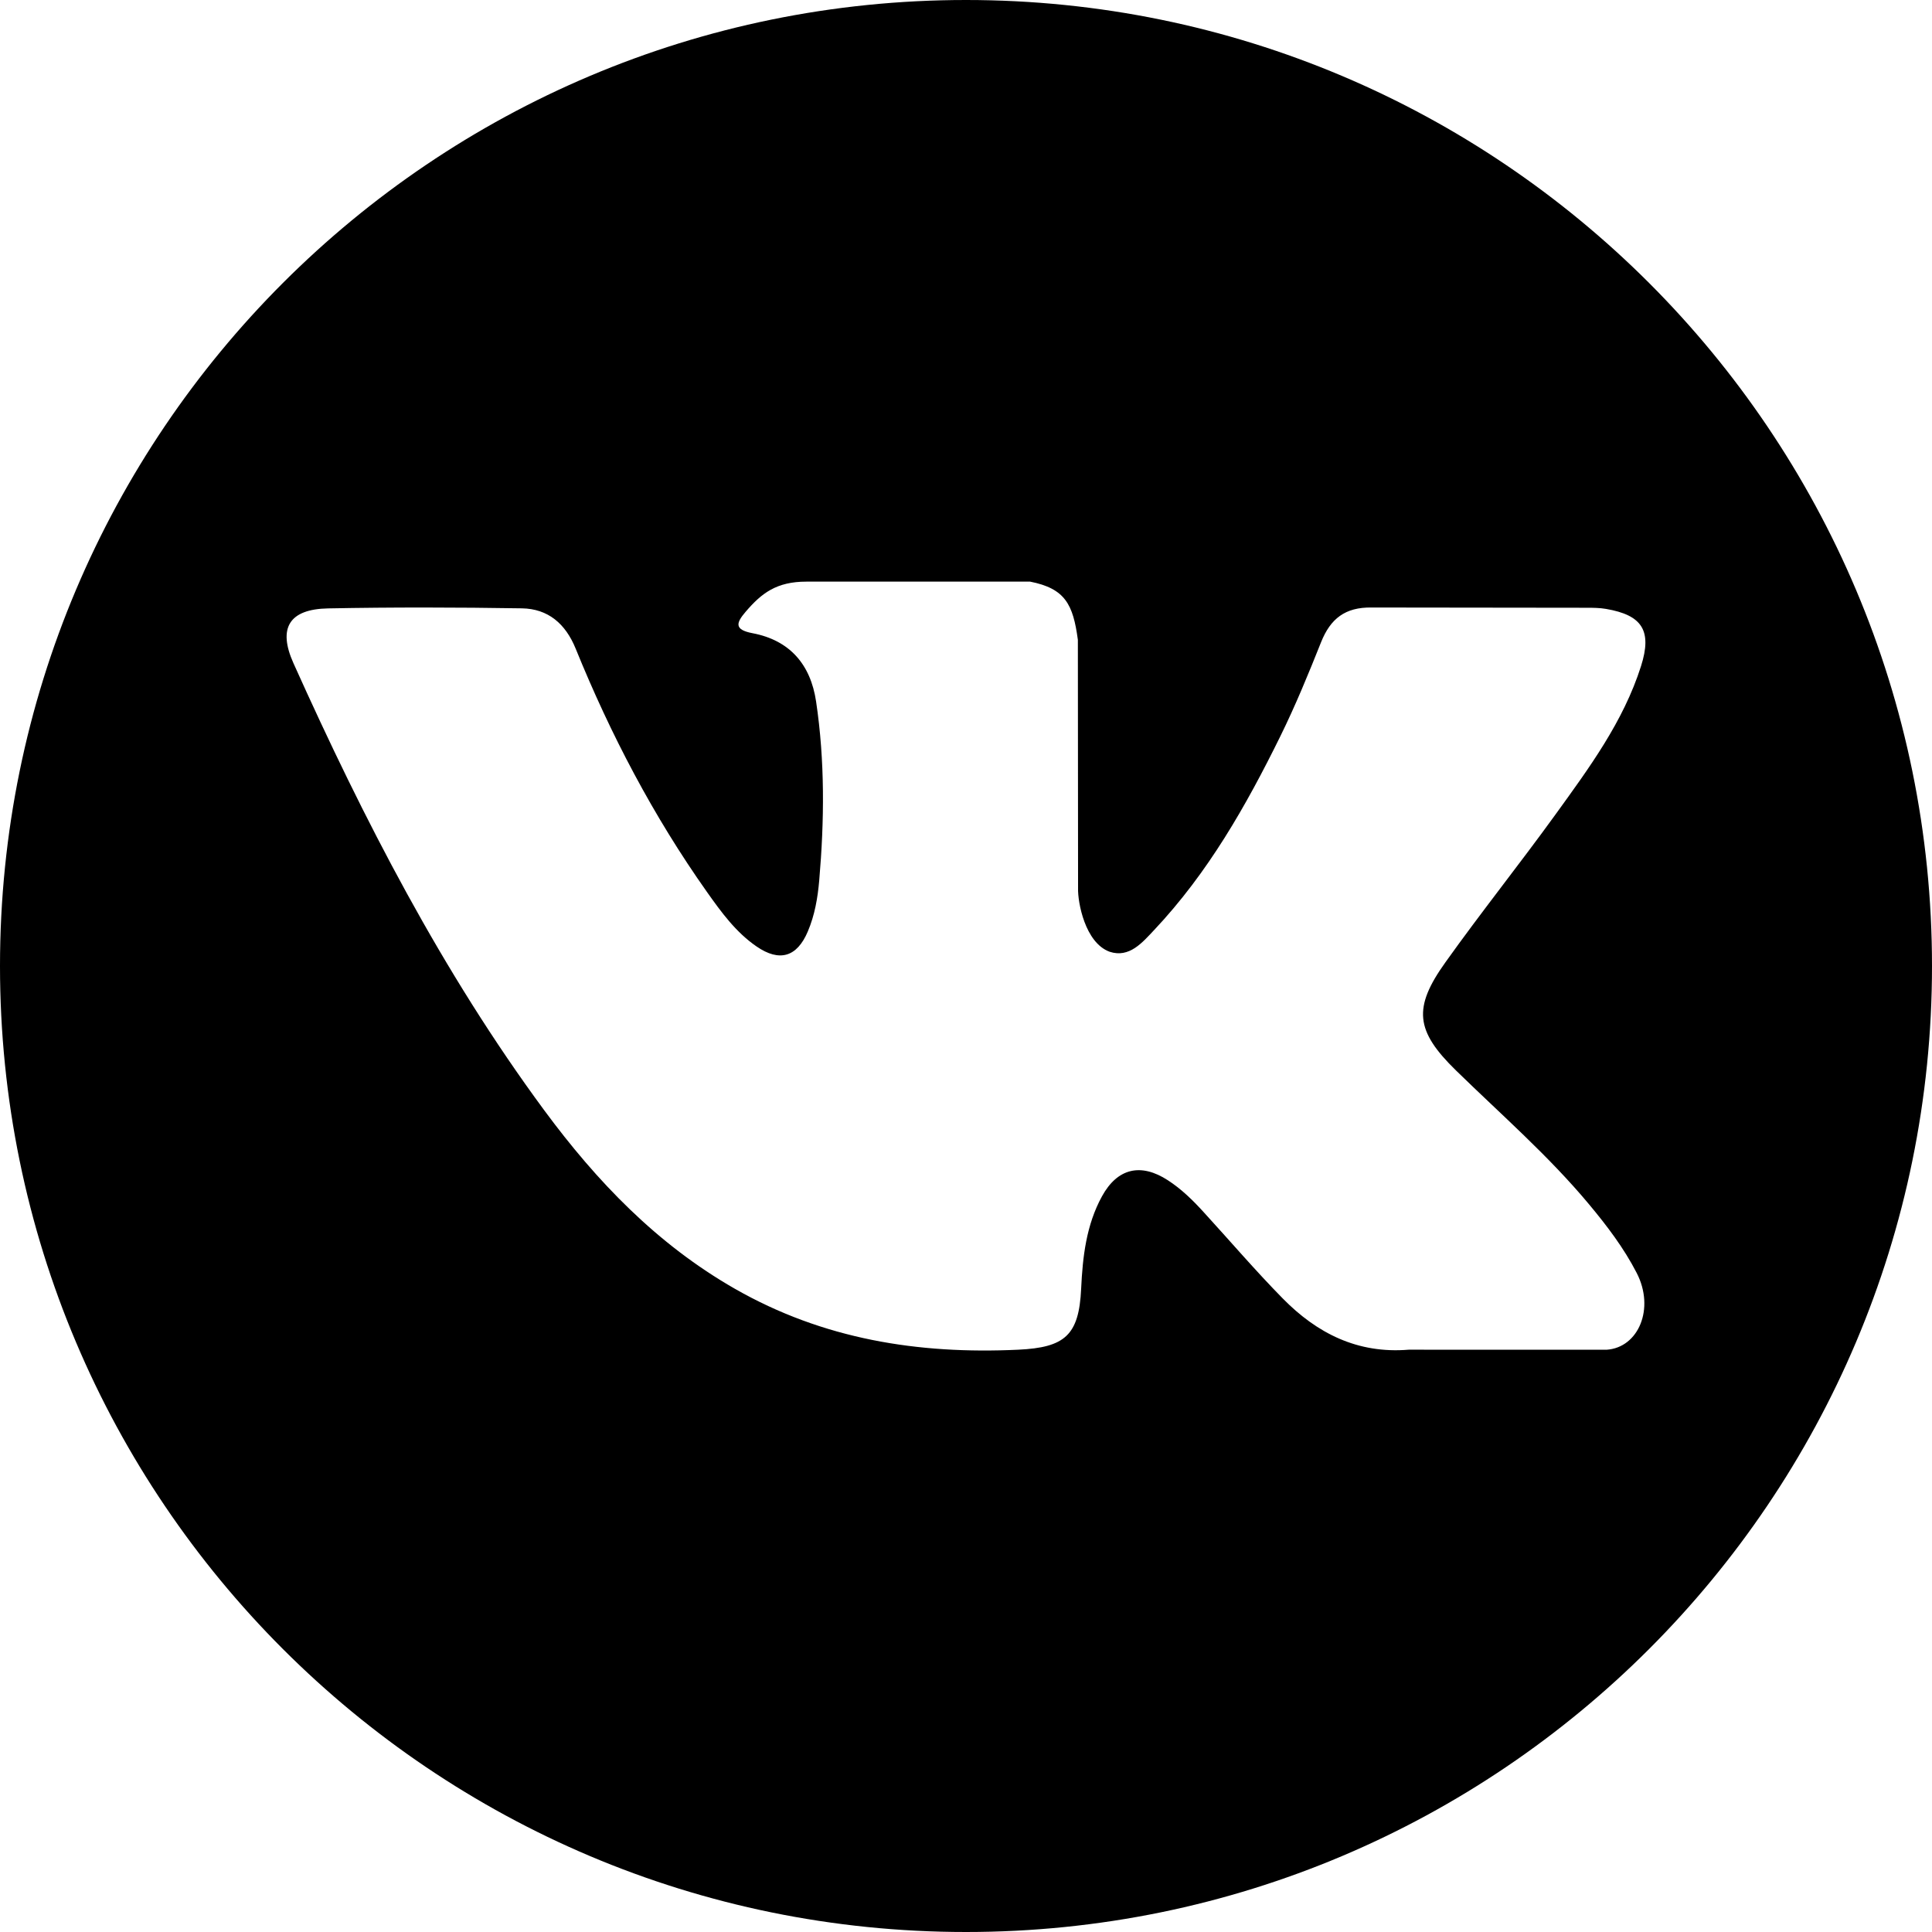
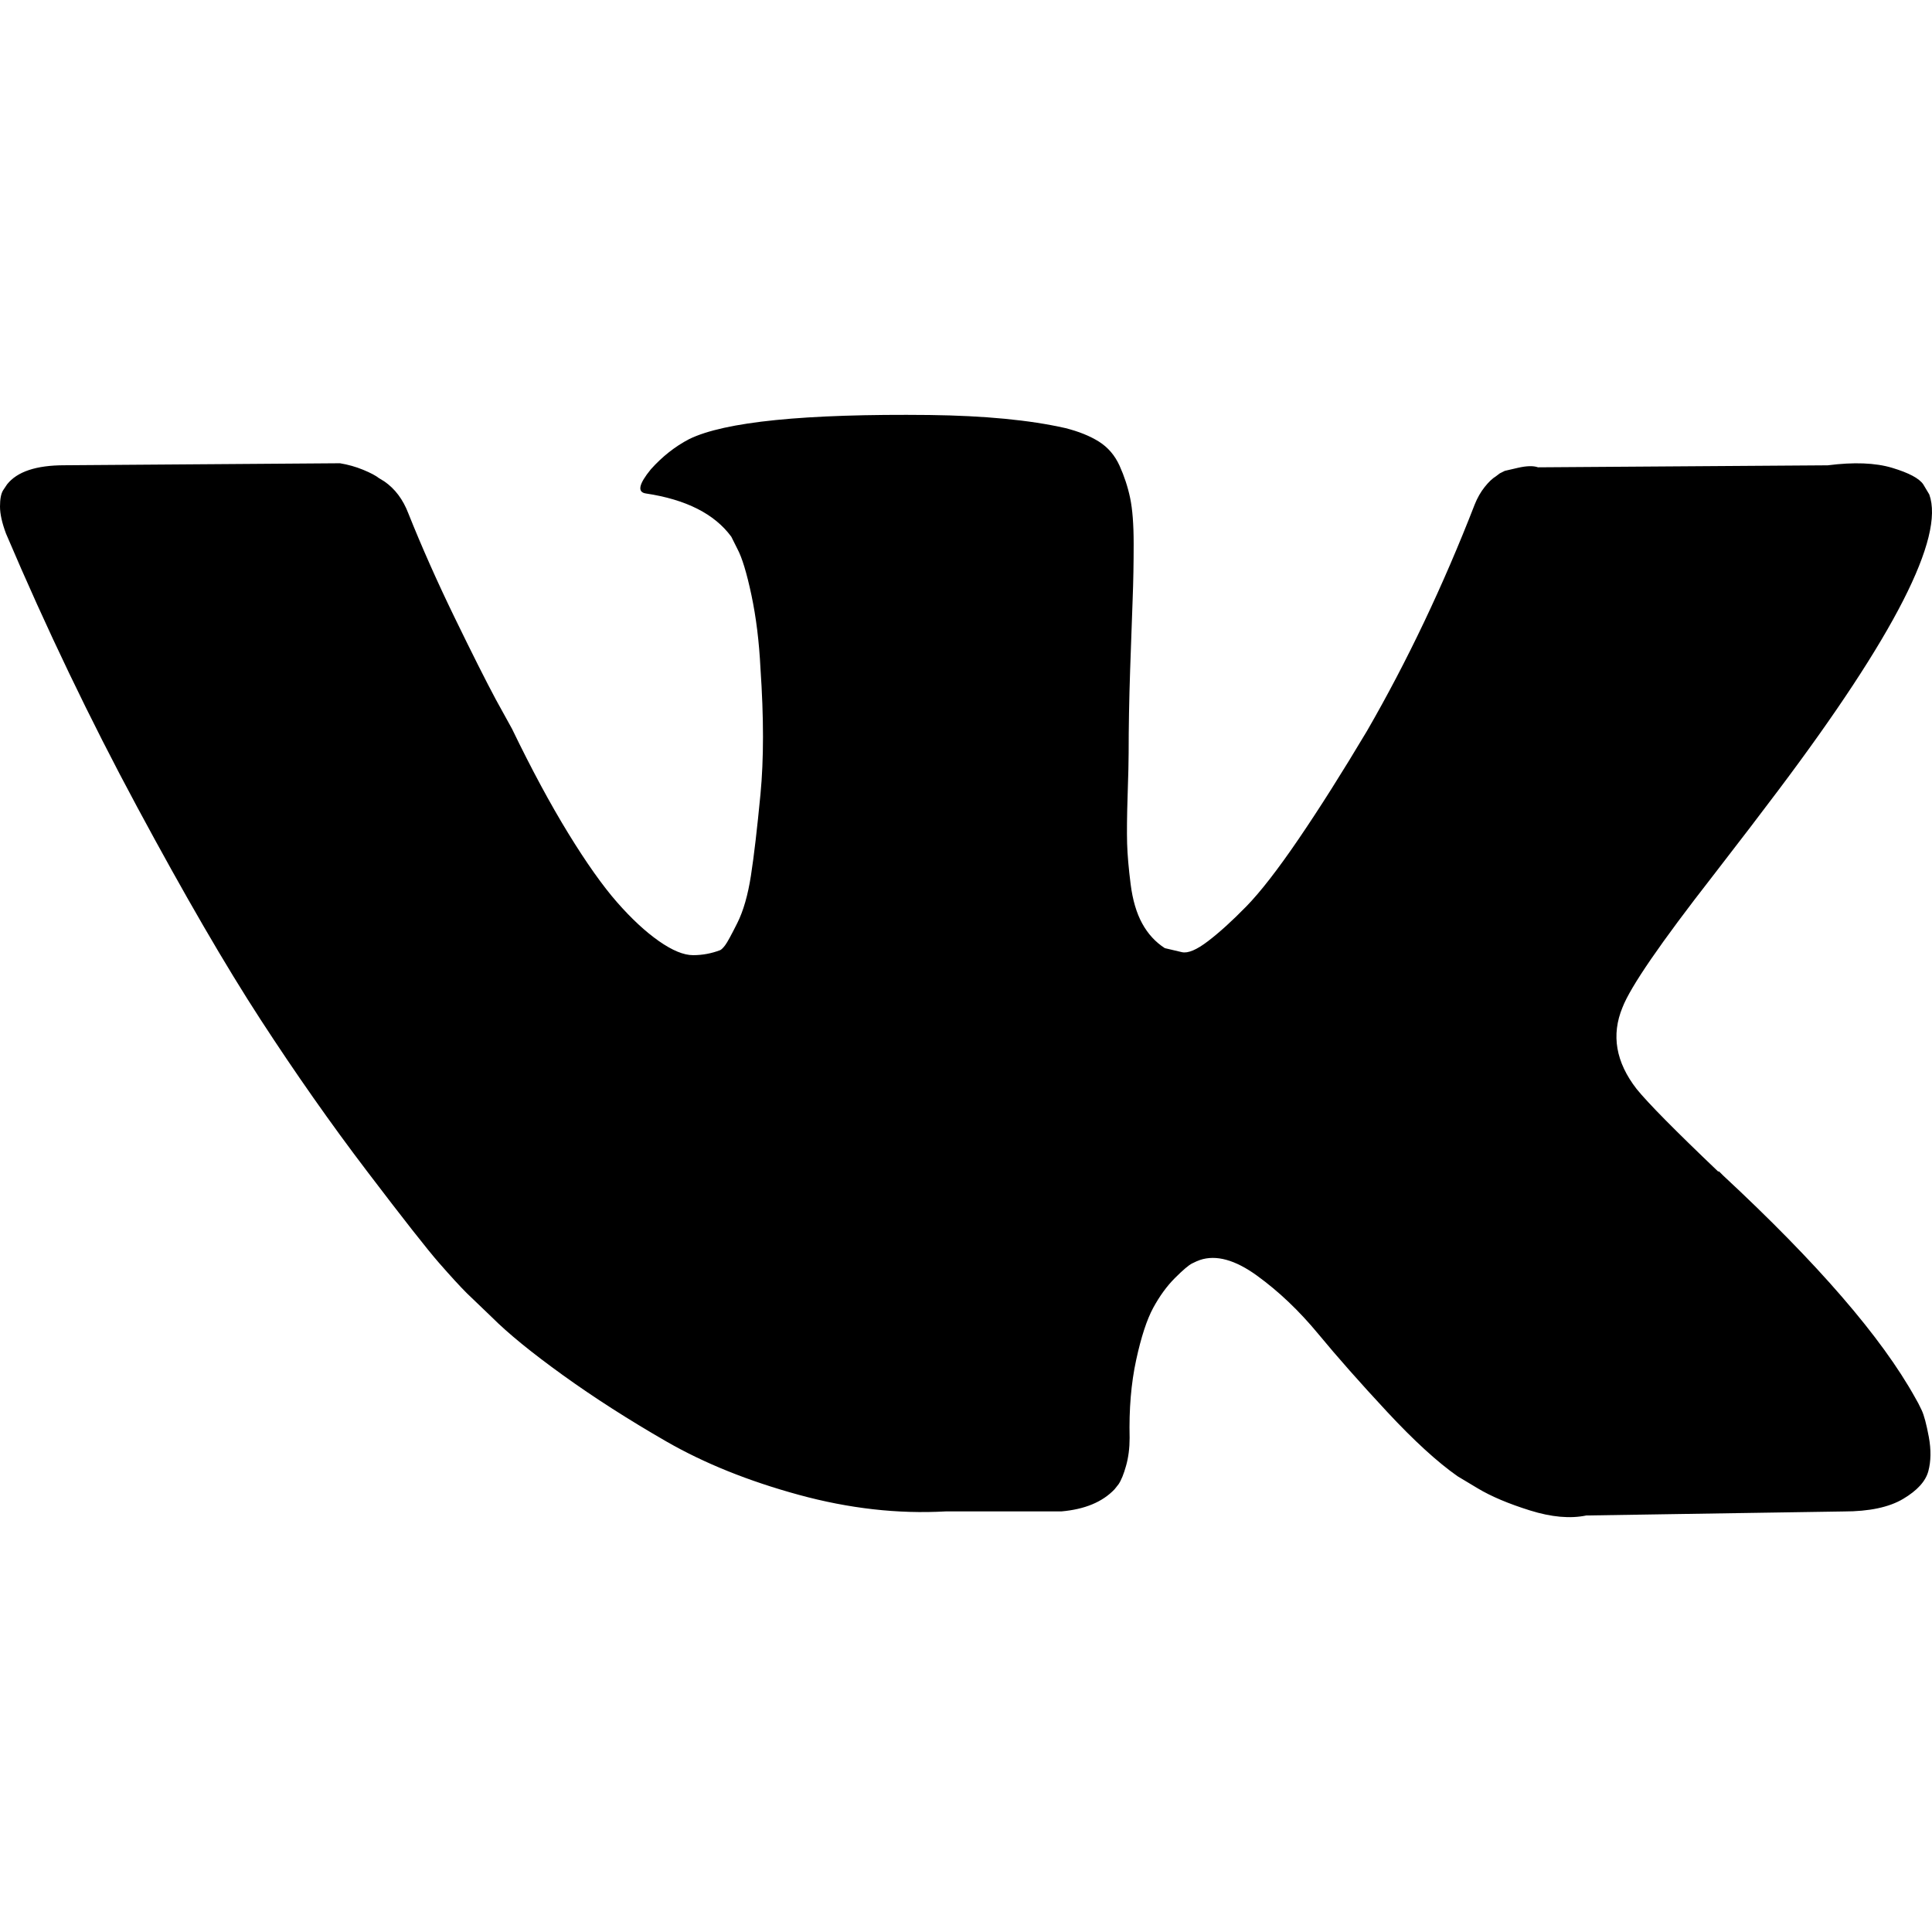
- <svg xmlns="http://www.w3.org/2000/svg" version="1.1" id="Capa_1" x="0px" y="0px" viewBox="0 0 97.75 97.75" style="enable-background:new 0 0 97.75 97.75;" xml:space="preserve">
+ <svg xmlns="http://www.w3.org/2000/svg" version="1.1" id="Icon_Vk" x="0px" y="0px" viewBox="0 0 548.358 548.358" style="enable-background:new 0 0 548.358 548.358;" xml:space="preserve">
  <g>
-     <path d="M48.875,0C21.883,0,0,21.882,0,48.875S21.883,97.75,48.875,97.75S97.75,75.868,97.75,48.875S75.867,0,48.875,0z    M73.667,54.161c2.278,2.225,4.688,4.319,6.733,6.774c0.906,1.086,1.76,2.209,2.41,3.472c0.928,1.801,0.09,3.776-1.522,3.883   l-10.013-0.002c-2.586,0.214-4.644-0.829-6.379-2.597c-1.385-1.409-2.67-2.914-4.004-4.371c-0.545-0.598-1.119-1.161-1.803-1.604   c-1.365-0.888-2.551-0.616-3.333,0.81c-0.797,1.451-0.979,3.059-1.055,4.674c-0.109,2.361-0.821,2.978-3.19,3.089   c-5.062,0.237-9.865-0.531-14.329-3.083c-3.938-2.251-6.986-5.428-9.642-9.025c-5.172-7.012-9.133-14.708-12.692-22.625   c-0.801-1.783-0.215-2.737,1.752-2.774c3.268-0.063,6.536-0.055,9.804-0.003c1.33,0.021,2.21,0.782,2.721,2.037   c1.766,4.345,3.931,8.479,6.644,12.313c0.723,1.021,1.461,2.039,2.512,2.76c1.16,0.796,2.044,0.533,2.591-0.762   c0.35-0.823,0.501-1.703,0.577-2.585c0.26-3.021,0.291-6.041-0.159-9.05c-0.28-1.883-1.339-3.099-3.216-3.455   c-0.956-0.181-0.816-0.535-0.351-1.081c0.807-0.944,1.563-1.528,3.074-1.528l11.313-0.002c1.783,0.35,2.183,1.15,2.425,2.946   l0.01,12.572c-0.021,0.695,0.349,2.755,1.597,3.21c1,0.33,1.66-0.472,2.258-1.105c2.713-2.879,4.646-6.277,6.377-9.794   c0.764-1.551,1.423-3.156,2.063-4.764c0.476-1.189,1.216-1.774,2.558-1.754l10.894,0.013c0.321,0,0.647,0.003,0.965,0.058   c1.836,0.314,2.339,1.104,1.771,2.895c-0.894,2.814-2.631,5.158-4.329,7.508c-1.82,2.516-3.761,4.944-5.563,7.471   C71.48,50.992,71.611,52.155,73.667,54.161z" />
+     <path d="M545.451,400.298c-0.664-1.431-1.283-2.618-1.858-3.569c-9.514-17.135-27.695-38.167-54.532-63.102l-0.567-0.571   l-0.284-0.28l-0.287-0.287h-0.288c-12.18-11.611-19.893-19.418-23.123-23.415c-5.91-7.614-7.234-15.321-4.004-23.13   c2.282-5.9,10.854-18.36,25.696-37.397c7.807-10.089,13.99-18.175,18.556-24.267c32.931-43.78,47.208-71.756,42.828-83.939   l-1.701-2.847c-1.143-1.714-4.093-3.282-8.846-4.712c-4.764-1.427-10.853-1.663-18.278-0.712l-82.224,0.568   c-1.332-0.472-3.234-0.428-5.712,0.144c-2.475,0.572-3.713,0.859-3.713,0.859l-1.431,0.715l-1.136,0.859   c-0.952,0.568-1.999,1.567-3.142,2.995c-1.137,1.423-2.088,3.093-2.848,4.996c-8.952,23.031-19.13,44.444-30.553,64.238   c-7.043,11.803-13.511,22.032-19.418,30.693c-5.899,8.658-10.848,15.037-14.842,19.126c-4,4.093-7.61,7.372-10.852,9.849   c-3.237,2.478-5.708,3.525-7.419,3.142c-1.715-0.383-3.33-0.763-4.859-1.143c-2.663-1.714-4.805-4.045-6.42-6.995   c-1.622-2.95-2.714-6.663-3.285-11.136c-0.568-4.476-0.904-8.326-1-11.563c-0.089-3.233-0.048-7.806,0.145-13.706   c0.198-5.903,0.287-9.897,0.287-11.991c0-7.234,0.141-15.085,0.424-23.555c0.288-8.47,0.521-15.181,0.716-20.125   c0.194-4.949,0.284-10.185,0.284-15.705s-0.336-9.849-1-12.991c-0.656-3.138-1.663-6.184-2.99-9.137   c-1.335-2.95-3.289-5.232-5.853-6.852c-2.569-1.618-5.763-2.902-9.564-3.856c-10.089-2.283-22.936-3.518-38.547-3.71   c-35.401-0.38-58.148,1.906-68.236,6.855c-3.997,2.091-7.614,4.948-10.848,8.562c-3.427,4.189-3.905,6.475-1.431,6.851   c11.422,1.711,19.508,5.804,24.267,12.275l1.715,3.429c1.334,2.474,2.666,6.854,3.999,13.134c1.331,6.28,2.19,13.227,2.568,20.837   c0.95,13.897,0.95,25.793,0,35.689c-0.953,9.9-1.853,17.607-2.712,23.127c-0.859,5.52-2.143,9.993-3.855,13.418   c-1.715,3.426-2.856,5.52-3.428,6.28c-0.571,0.76-1.047,1.239-1.425,1.427c-2.474,0.948-5.047,1.431-7.71,1.431   c-2.667,0-5.901-1.334-9.707-4c-3.805-2.666-7.754-6.328-11.847-10.992c-4.093-4.665-8.709-11.184-13.85-19.558   c-5.137-8.374-10.467-18.271-15.987-29.691l-4.567-8.282c-2.855-5.328-6.755-13.086-11.704-23.267   c-4.952-10.185-9.329-20.037-13.134-29.554c-1.521-3.997-3.806-7.04-6.851-9.134l-1.429-0.859c-0.95-0.76-2.475-1.567-4.567-2.427   c-2.095-0.859-4.281-1.475-6.567-1.854l-78.229,0.568c-7.994,0-13.418,1.811-16.274,5.428l-1.143,1.711   C0.288,140.146,0,141.668,0,143.763c0,2.094,0.571,4.664,1.714,7.707c11.42,26.84,23.839,52.725,37.257,77.659   c13.418,24.934,25.078,45.019,34.973,60.237c9.897,15.229,19.985,29.602,30.264,43.112c10.279,13.515,17.083,22.176,20.412,25.981   c3.333,3.812,5.951,6.662,7.854,8.565l7.139,6.851c4.568,4.569,11.276,10.041,20.127,16.416   c8.853,6.379,18.654,12.659,29.408,18.85c10.756,6.181,23.269,11.225,37.546,15.126c14.275,3.905,28.169,5.472,41.684,4.716h32.834   c6.659-0.575,11.704-2.669,15.133-6.283l1.136-1.431c0.764-1.136,1.479-2.901,2.139-5.276c0.668-2.379,1-5,1-7.851   c-0.195-8.183,0.428-15.558,1.852-22.124c1.423-6.564,3.045-11.513,4.859-14.846c1.813-3.33,3.859-6.14,6.136-8.418   c2.282-2.283,3.908-3.666,4.862-4.142c0.948-0.479,1.705-0.804,2.276-0.999c4.568-1.522,9.944-0.048,16.136,4.429   c6.187,4.473,11.99,9.996,17.418,16.56c5.425,6.57,11.943,13.941,19.555,22.124c7.617,8.186,14.277,14.271,19.985,18.274   l5.708,3.426c3.812,2.286,8.761,4.38,14.853,6.283c6.081,1.902,11.409,2.378,15.984,1.427l73.087-1.14   c7.229,0,12.854-1.197,16.844-3.572c3.998-2.379,6.373-5,7.139-7.851c0.764-2.854,0.805-6.092,0.145-9.712   C546.782,404.25,546.115,401.725,545.451,400.298z" />
  </g>
  <g>
</g>
  <g>
</g>
  <g>
</g>
  <g>
</g>
  <g>
</g>
  <g>
</g>
  <g>
</g>
  <g>
</g>
  <g>
</g>
  <g>
</g>
  <g>
</g>
  <g>
</g>
  <g>
</g>
  <g>
</g>
  <g>
</g>
</svg>
